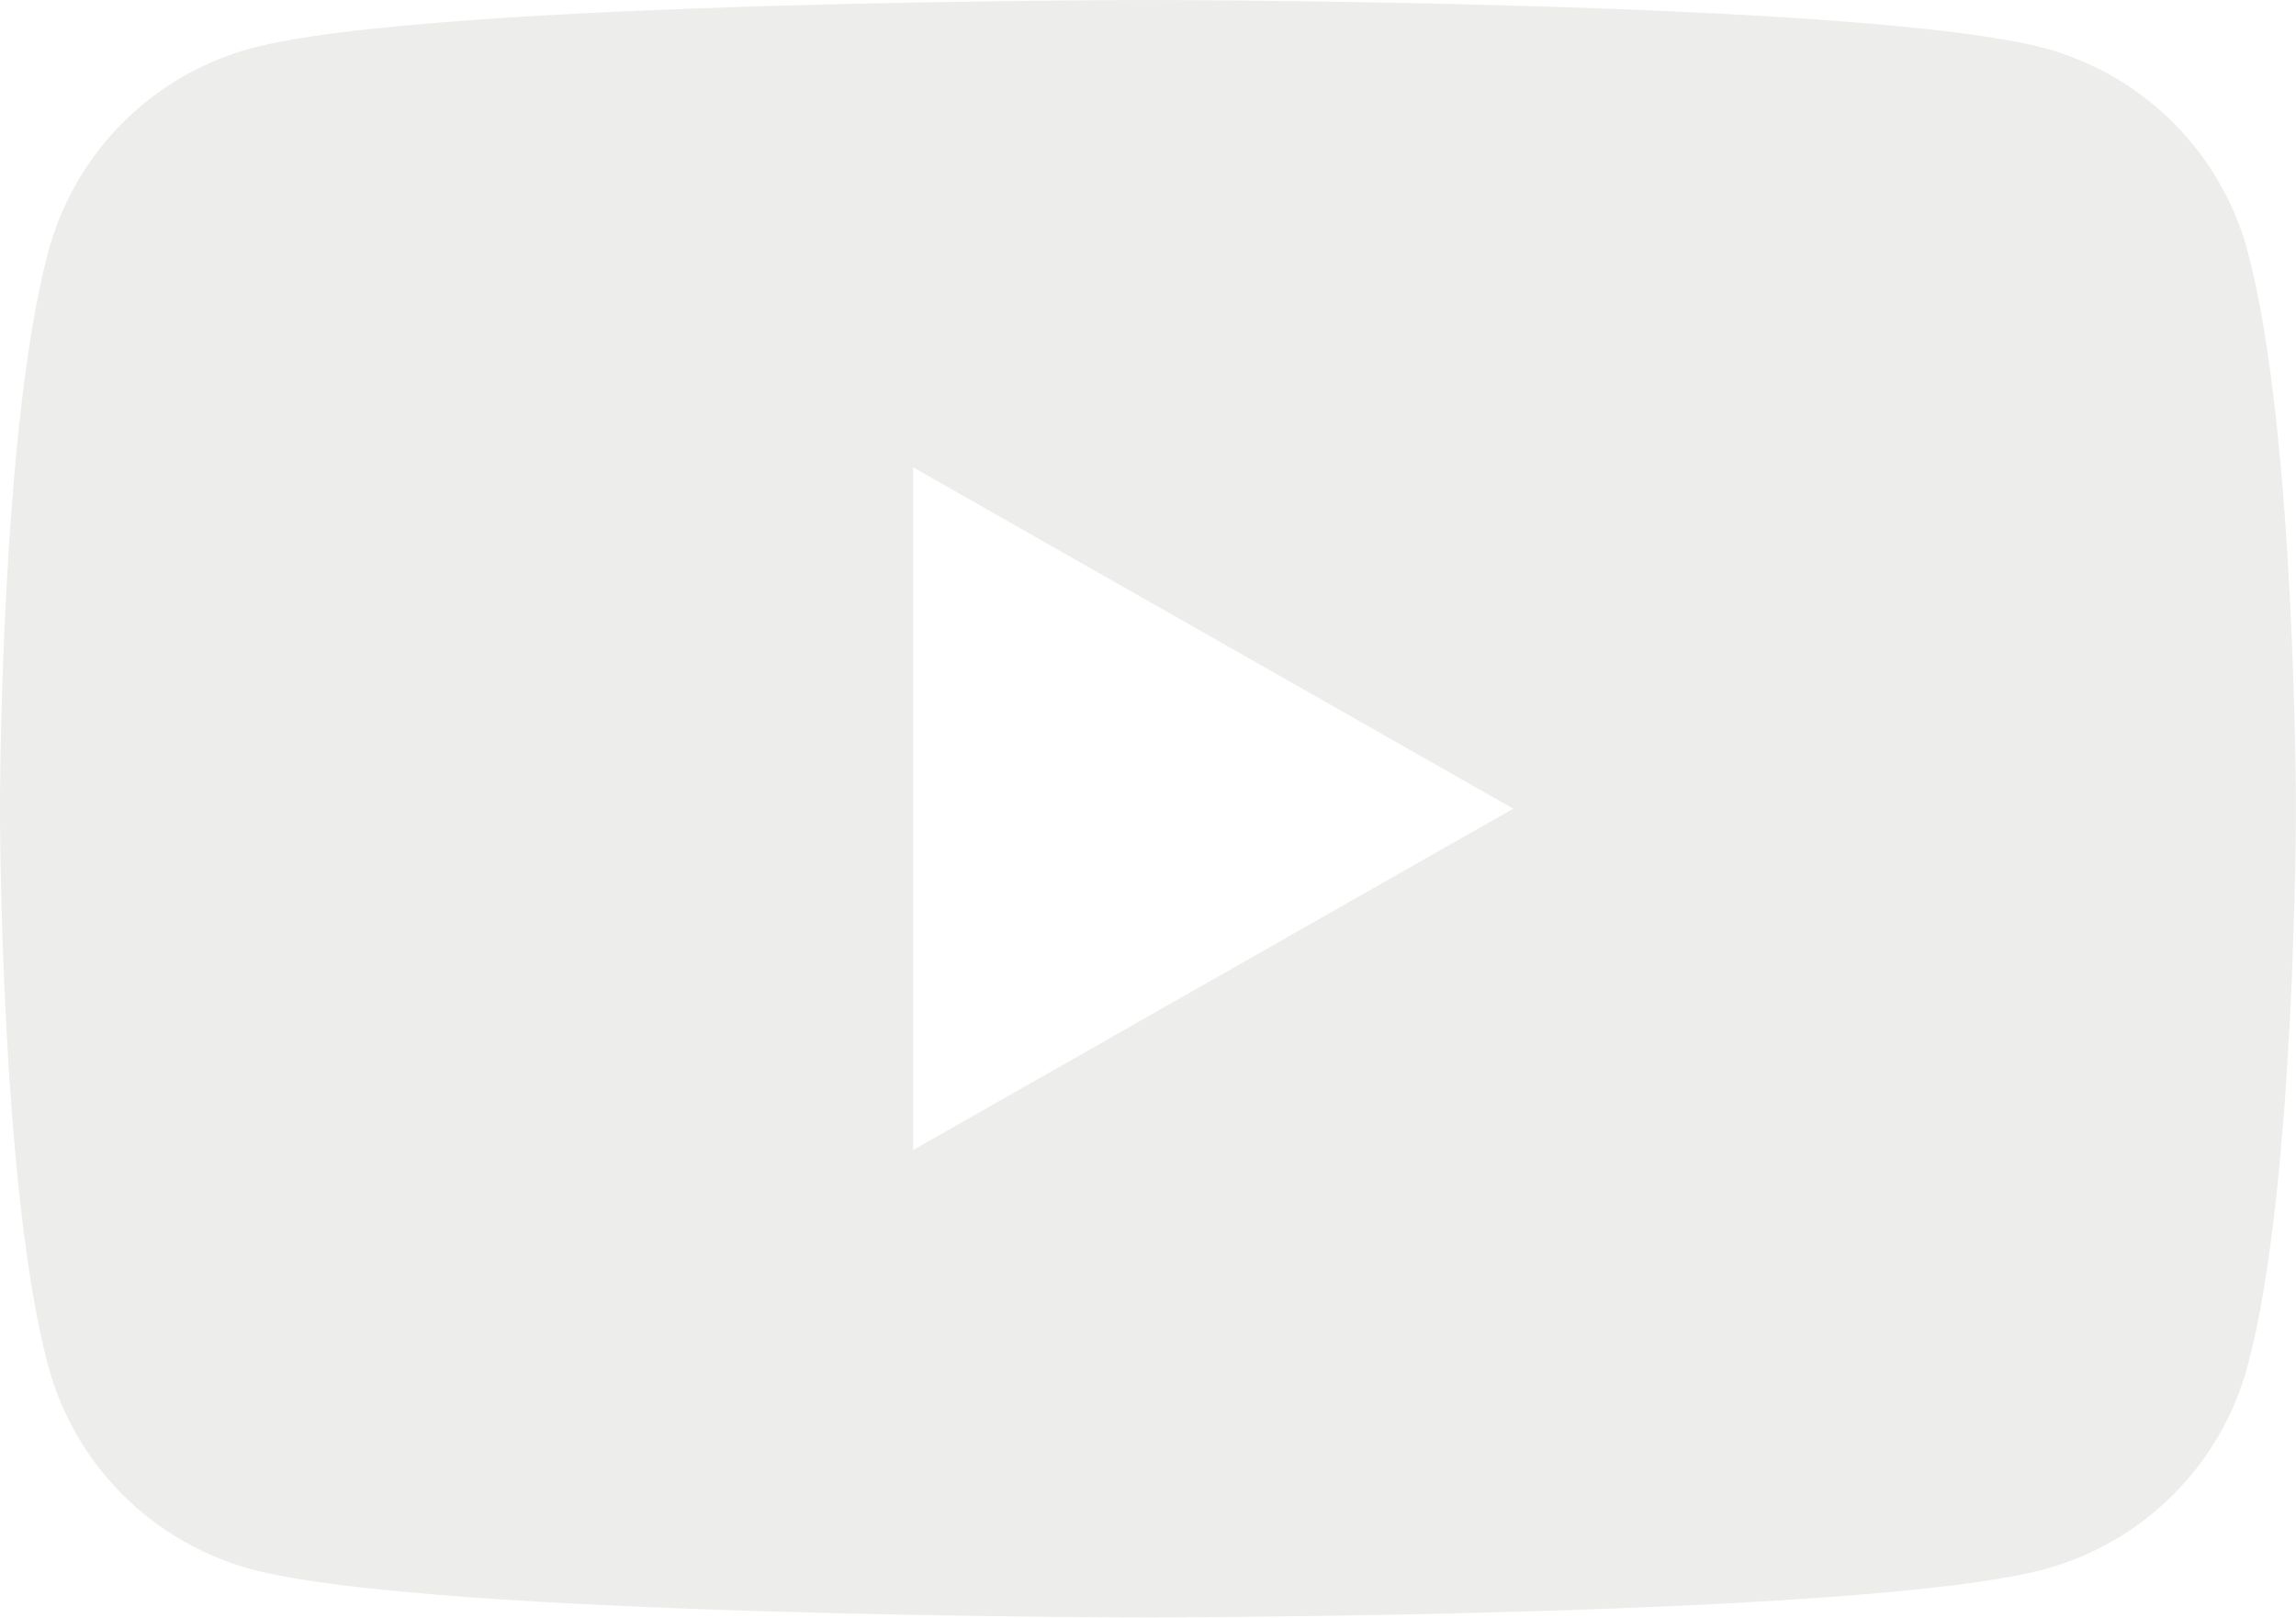
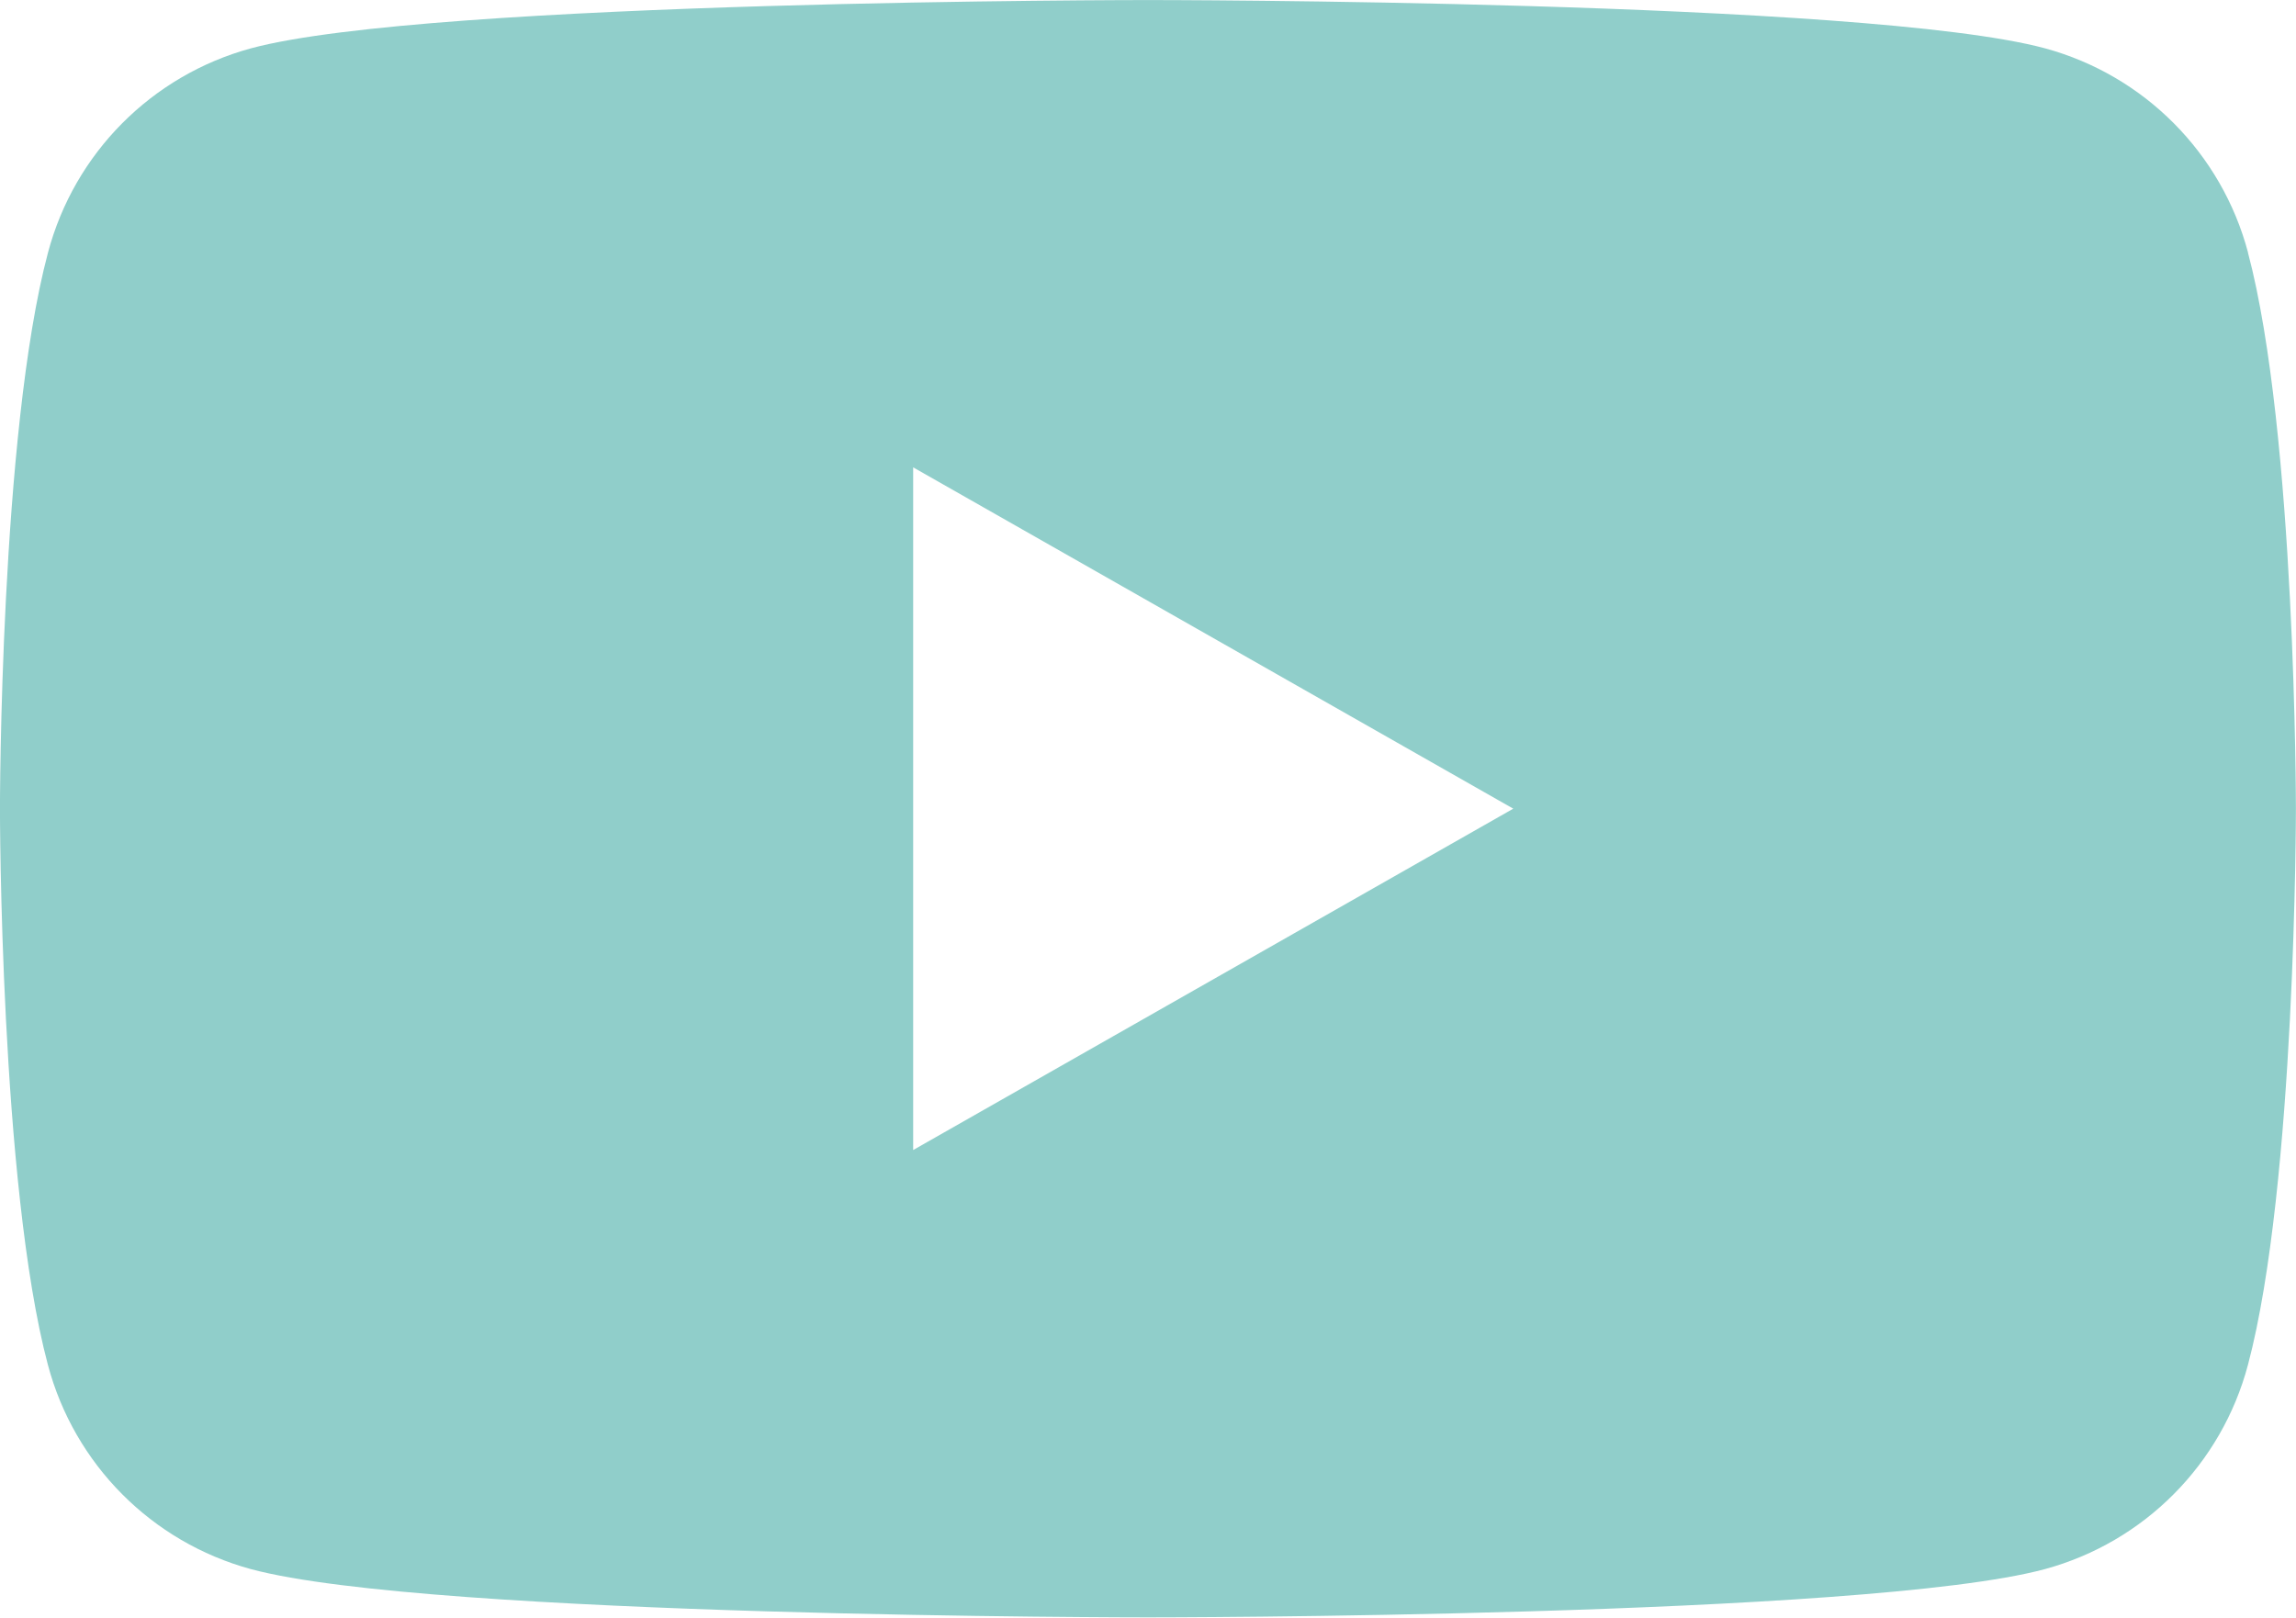
<svg xmlns="http://www.w3.org/2000/svg" width="48.743" height="34.341" viewBox="0 0 48.743 34.341">
-   <path id="Path_103" data-name="Path 103" d="M292.626,8.432a6.124,6.124,0,0,0-4.31-4.337c-3.8-1.025-19.043-1.025-19.043-1.025s-15.242,0-19.044,1.025a6.124,6.124,0,0,0-4.309,4.337C244.9,12.257,244.9,20.24,244.9,20.24s0,7.982,1.018,11.808a6.124,6.124,0,0,0,4.309,4.337c3.8,1.025,19.044,1.025,19.044,1.025s15.242,0,19.043-1.025a6.124,6.124,0,0,0,4.31-4.337c1.018-3.826,1.018-11.808,1.018-11.808s0-7.982-1.018-11.808M264.287,27.487V12.992l12.74,7.247Z" transform="translate(-244.901 -3.069)" fill="#ededeb" />
+   <path id="Path_103" data-name="Path 103" d="M292.626,8.432a6.124,6.124,0,0,0-4.31-4.337c-3.8-1.025-19.043-1.025-19.043-1.025s-15.242,0-19.044,1.025a6.124,6.124,0,0,0-4.309,4.337C244.9,12.257,244.9,20.24,244.9,20.24s0,7.982,1.018,11.808a6.124,6.124,0,0,0,4.309,4.337c3.8,1.025,19.044,1.025,19.044,1.025s15.242,0,19.043-1.025a6.124,6.124,0,0,0,4.31-4.337c1.018-3.826,1.018-11.808,1.018-11.808s0-7.982-1.018-11.808M264.287,27.487V12.992l12.74,7.247Z" transform="translate(-244.901 -3.069)" fill="#90ceca" />
</svg>
